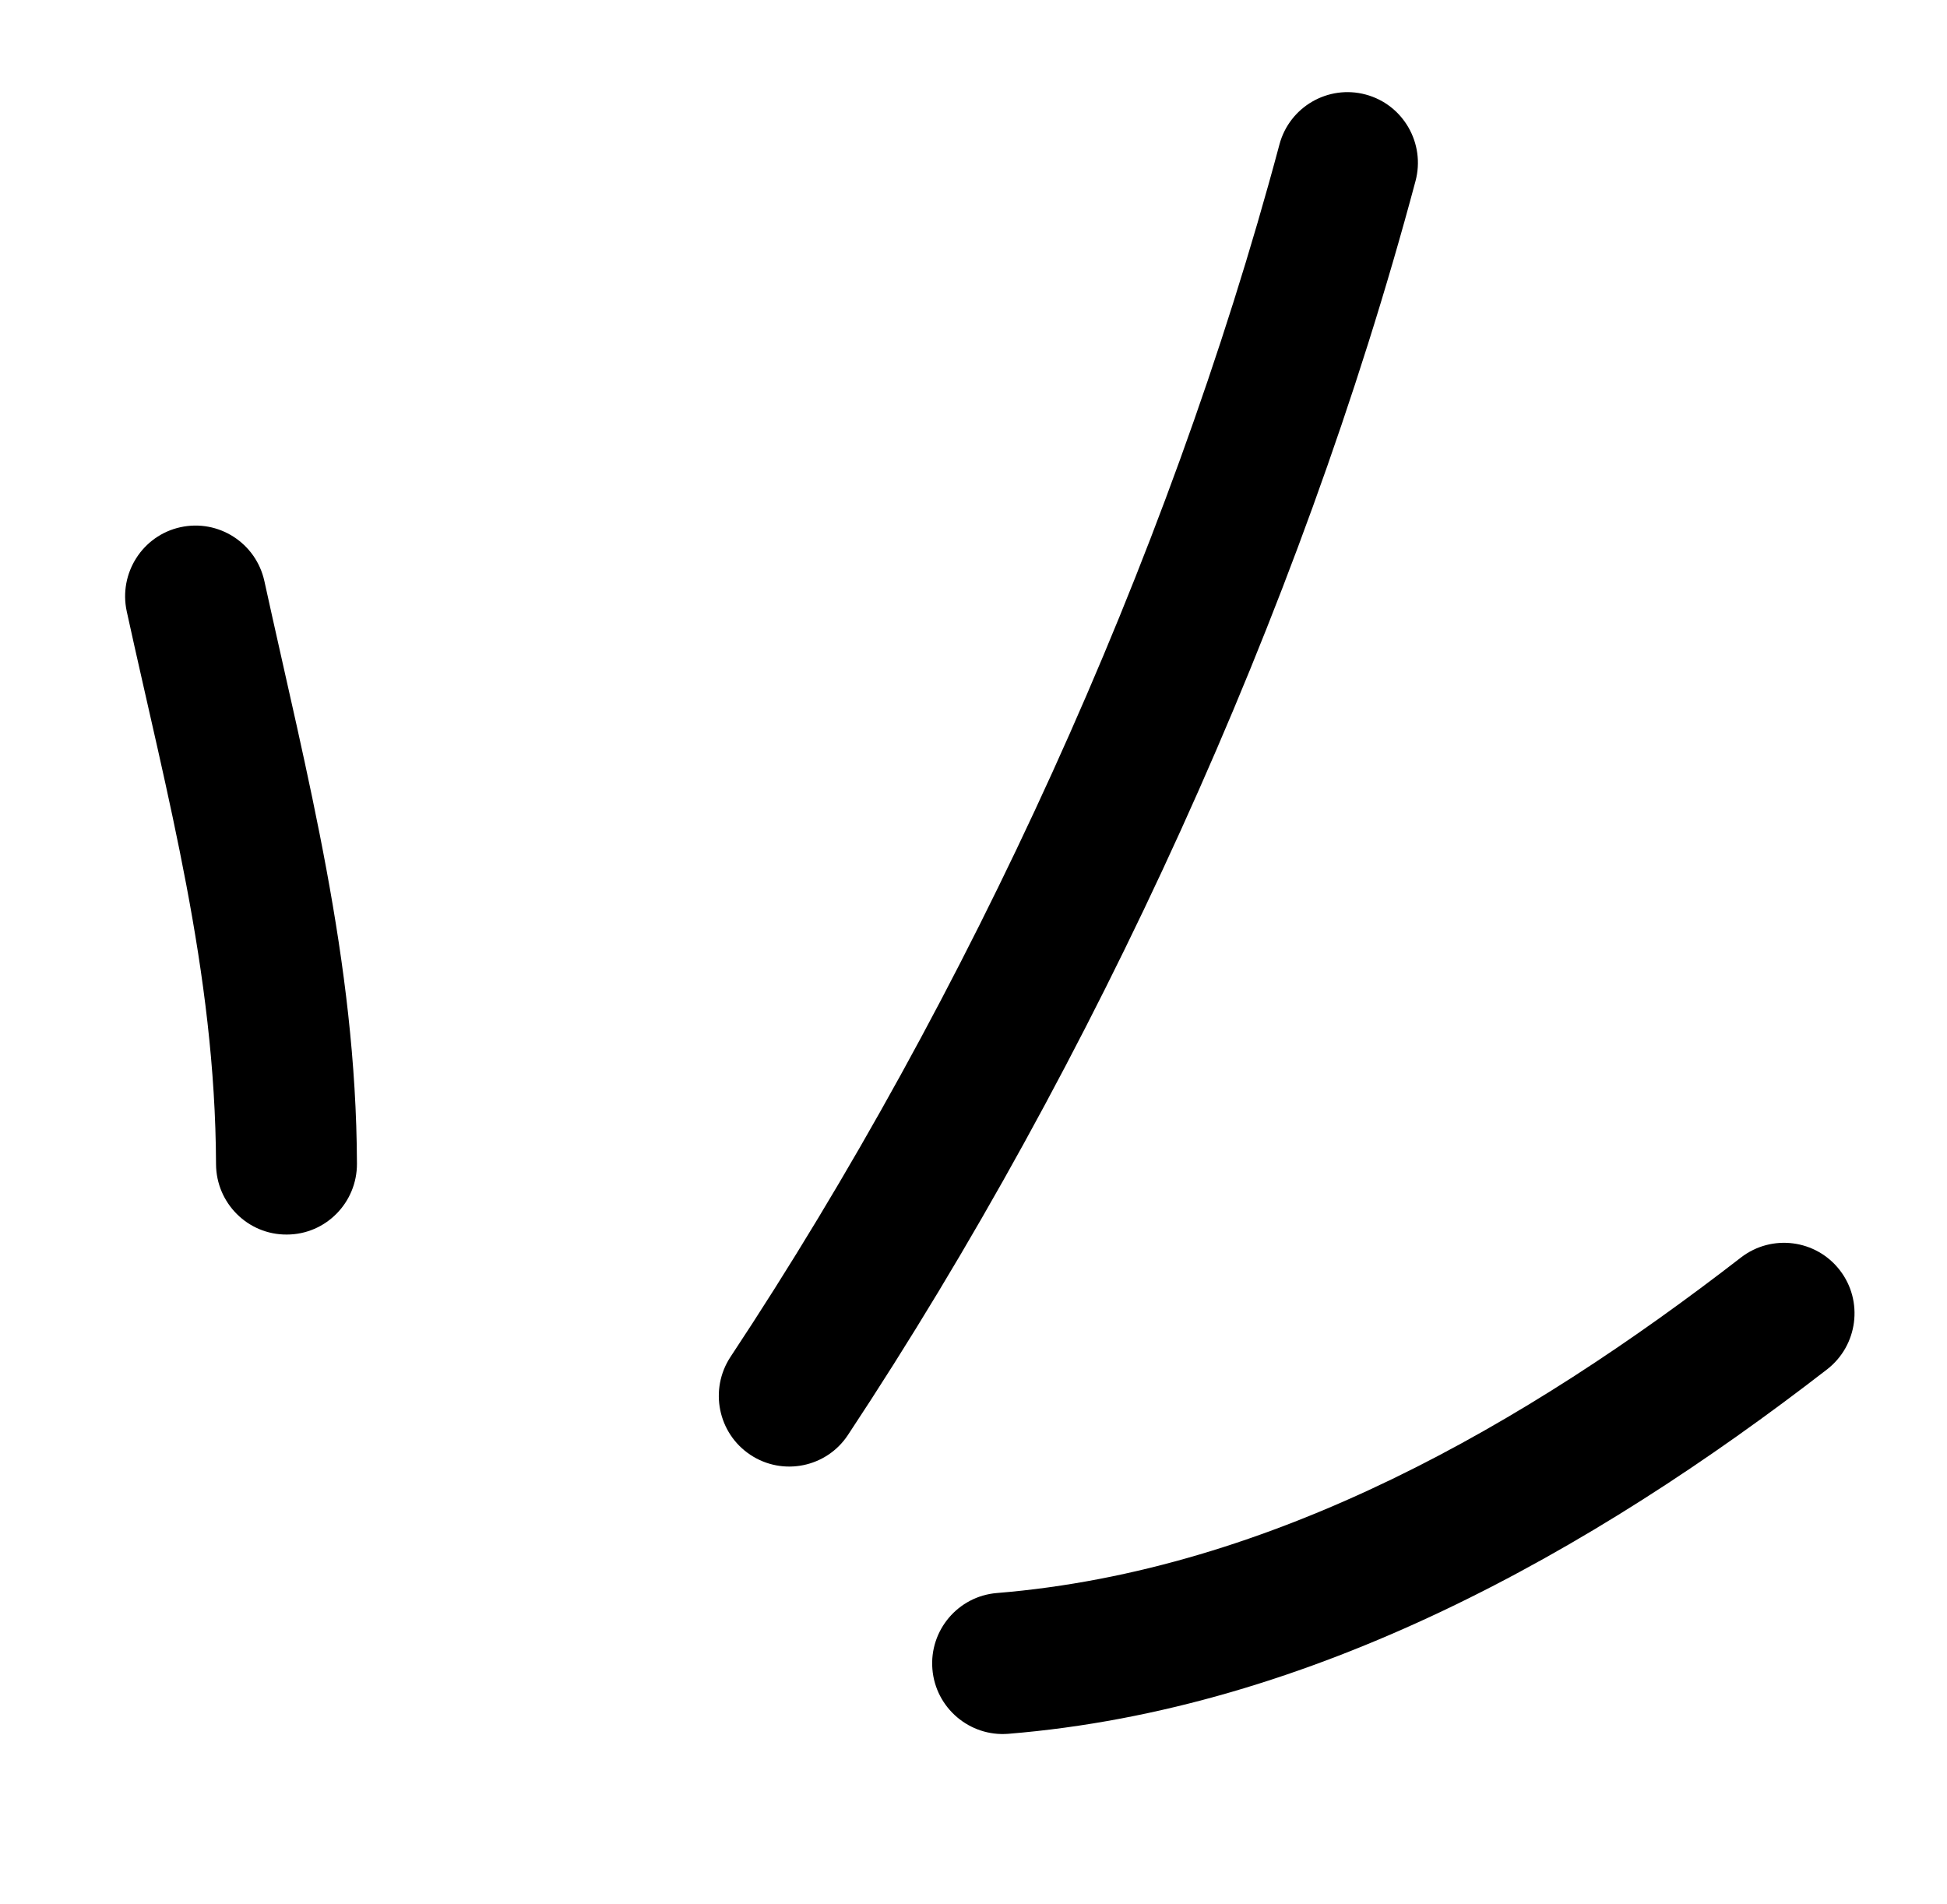
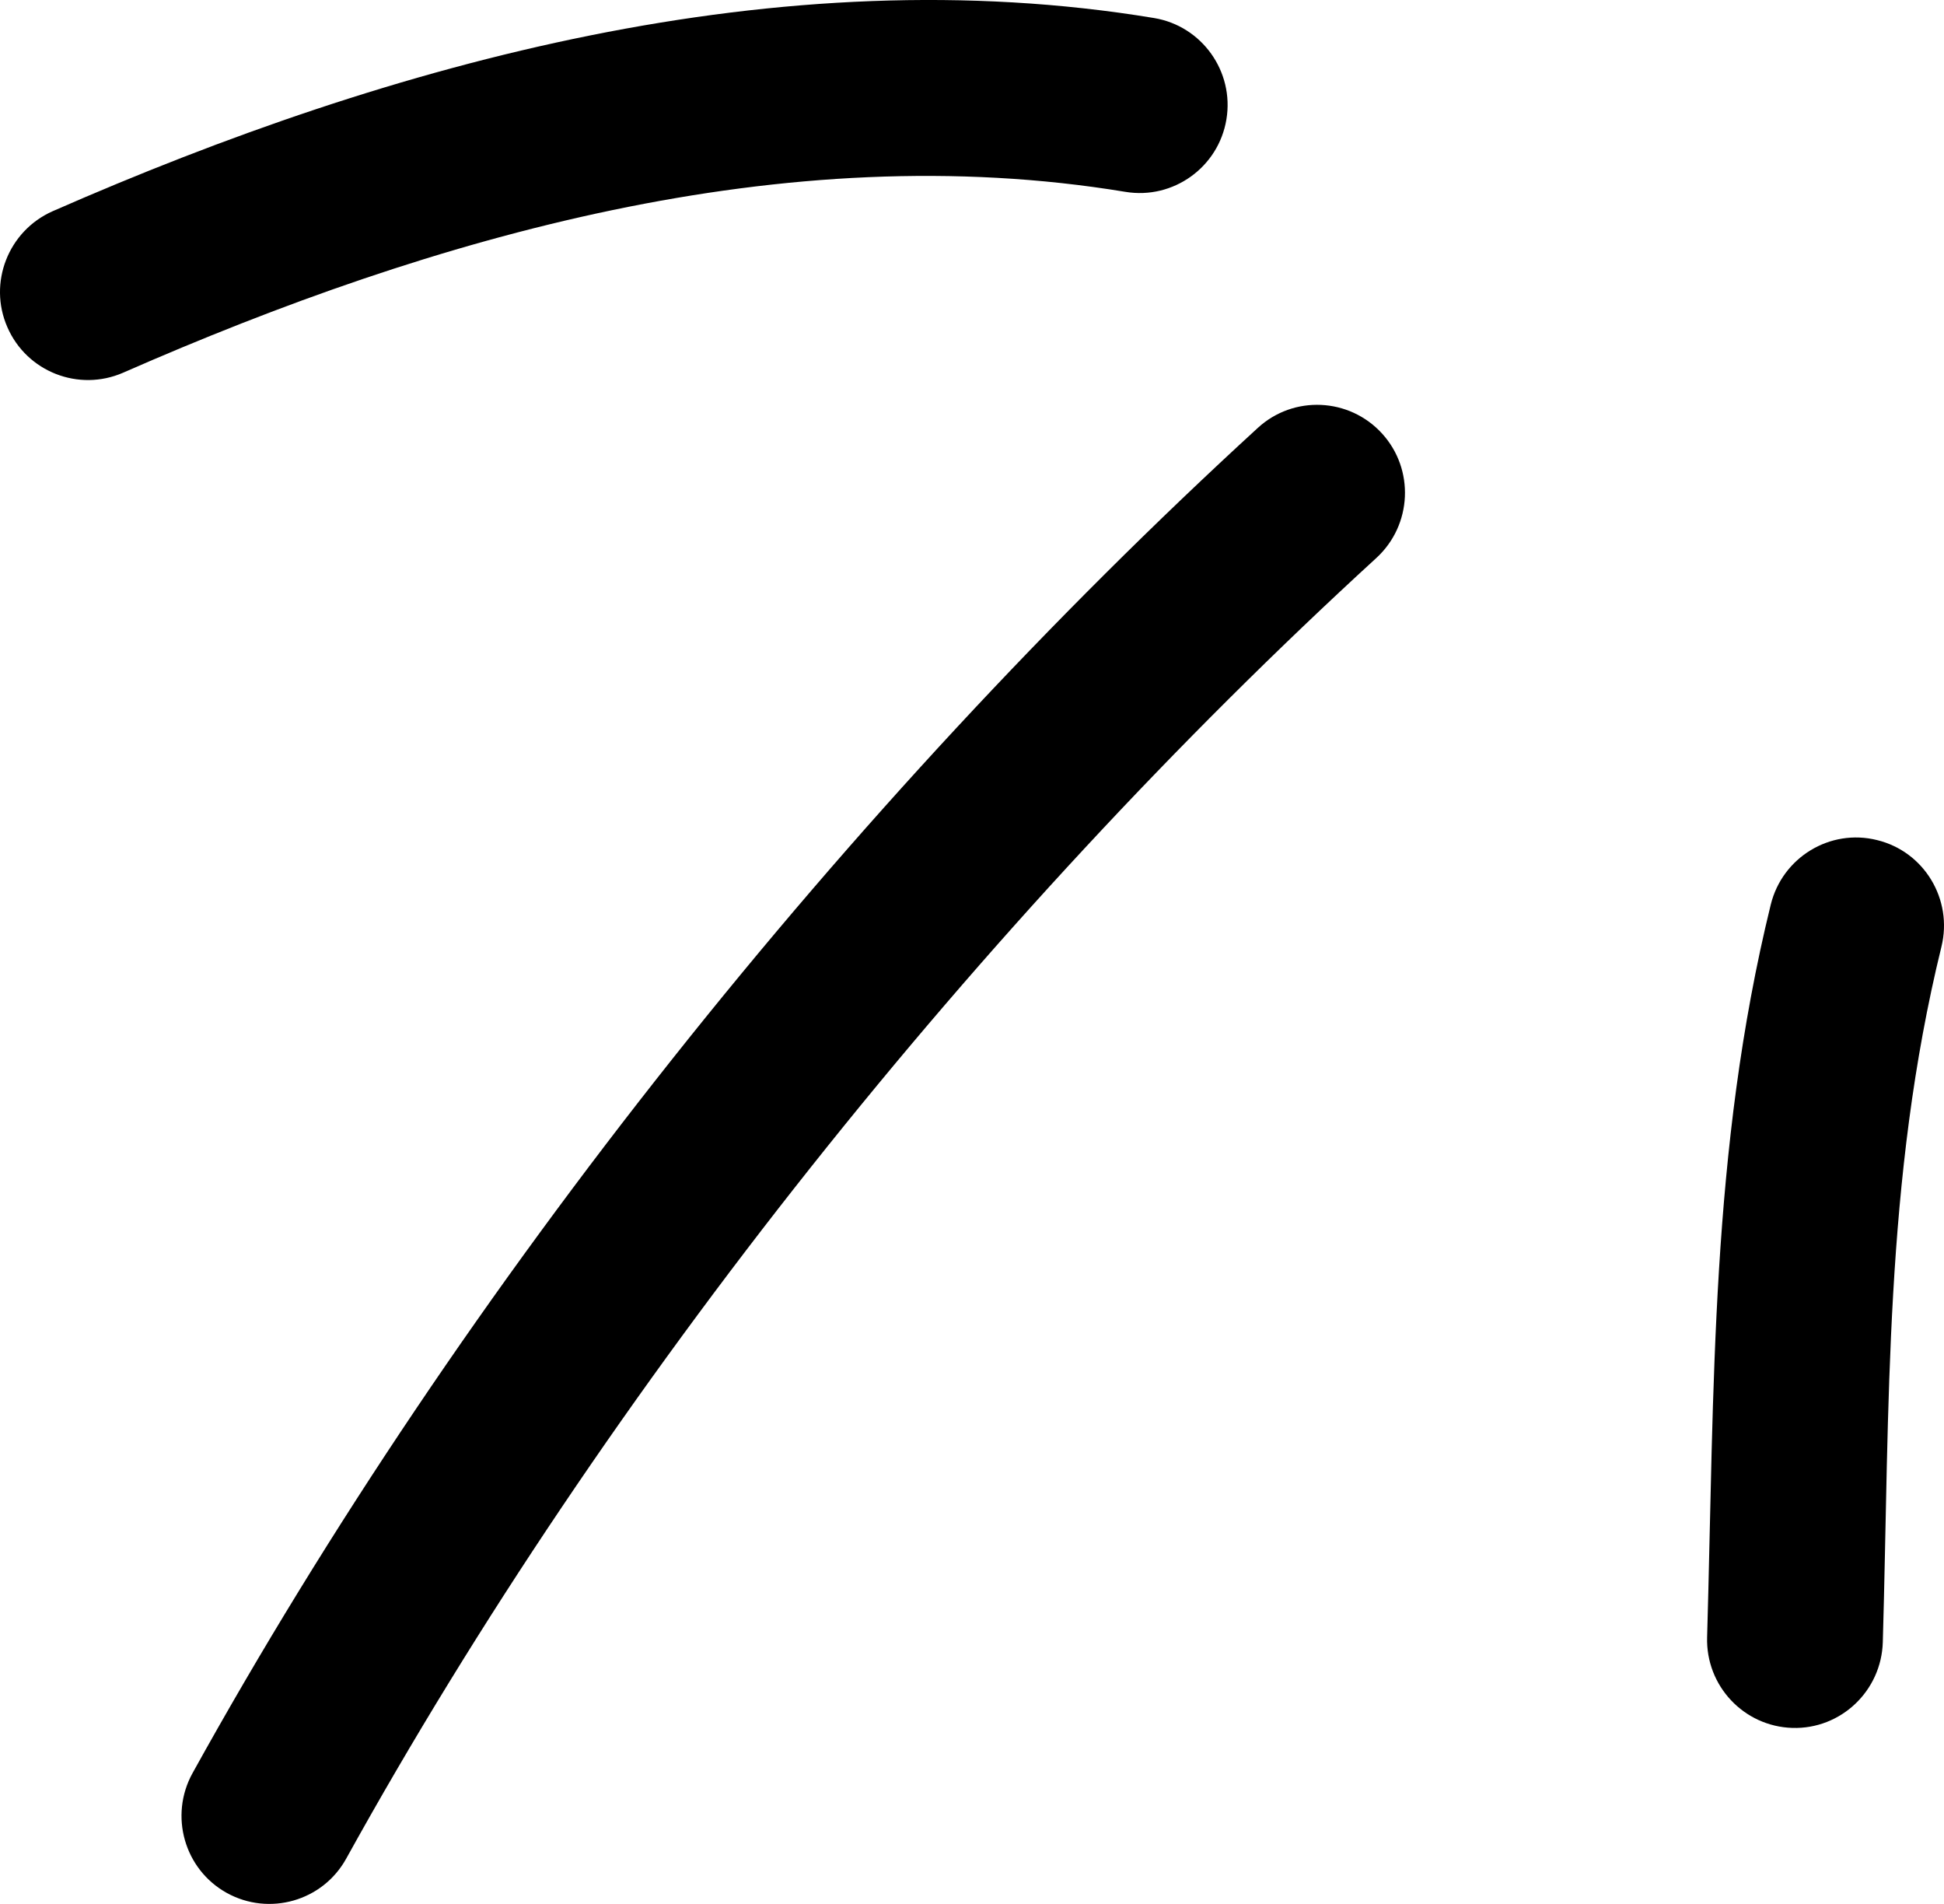
- <svg xmlns="http://www.w3.org/2000/svg" width="45" height="44" viewBox="0 0 45 44" fill="none">
-   <path fill-rule="evenodd" clip-rule="evenodd" d="M8.25 26.896C8.233 22.199 7.1 17.956 6.111 13.434C5.918 12.551 5.05 11.994 4.171 12.186C3.293 12.378 2.737 13.252 2.93 14.135C3.867 18.422 4.976 22.447 4.993 26.909C4.997 27.811 5.73 28.542 6.628 28.536C7.527 28.536 8.254 27.799 8.25 26.896Z" fill="black" />
-   <path fill-rule="evenodd" clip-rule="evenodd" d="M19.598 33.169C25.279 24.579 30.052 14.163 32.716 4.185C32.948 3.314 32.432 2.417 31.564 2.185C30.697 1.953 29.803 2.469 29.571 3.34C26.994 12.988 22.378 23.061 16.884 31.363C16.388 32.116 16.593 33.13 17.342 33.627C18.09 34.124 19.102 33.921 19.598 33.169Z" fill="black" />
-   <path fill-rule="evenodd" clip-rule="evenodd" d="M23.305 40.076C30.314 39.505 36.779 35.87 42.23 31.651C42.941 31.098 43.072 30.073 42.525 29.363C41.975 28.648 40.952 28.517 40.24 29.065C35.276 32.909 29.424 36.302 23.04 36.822C22.145 36.895 21.477 37.684 21.55 38.58C21.622 39.476 22.41 40.148 23.305 40.076Z" fill="black" />
+ <svg xmlns="http://www.w3.org/2000/svg" width="48" height="47" viewBox="0 0 48 47" fill="none">
+   <path fill-rule="evenodd" clip-rule="evenodd" d="M43.722 22.333C42.232 28.406 42.329 34.255 42.151 40.415C42.116 41.618 43.059 42.618 44.256 42.655C45.454 42.691 46.454 41.741 46.489 40.538C46.658 34.697 46.522 29.138 47.937 23.369C48.223 22.202 47.511 21.021 46.347 20.738C45.185 20.448 44.008 21.166 43.722 22.333Z" fill="black" />
+   <path fill-rule="evenodd" clip-rule="evenodd" d="M31.057 10.563C20.944 19.825 11.415 31.74 4.754 43.771C4.173 44.822 4.552 46.148 5.599 46.728C6.646 47.307 7.969 46.931 8.549 45.88C14.99 34.247 24.206 22.724 33.985 13.773C34.869 12.961 34.931 11.584 34.123 10.7C33.315 9.816 31.941 9.751 31.057 10.563Z" fill="black" />
+   <path fill-rule="evenodd" clip-rule="evenodd" d="M28.495 0.445C19.245 -1.084 9.711 1.525 1.3 5.214C0.203 5.7 -0.298 6.983 0.182 8.077C0.662 9.179 1.943 9.679 3.041 9.2C10.701 5.838 19.364 3.344 27.788 4.736C28.97 4.932 30.088 4.127 30.282 2.946C30.478 1.764 29.676 0.641 28.495 0.445Z" fill="black" />
</svg>
